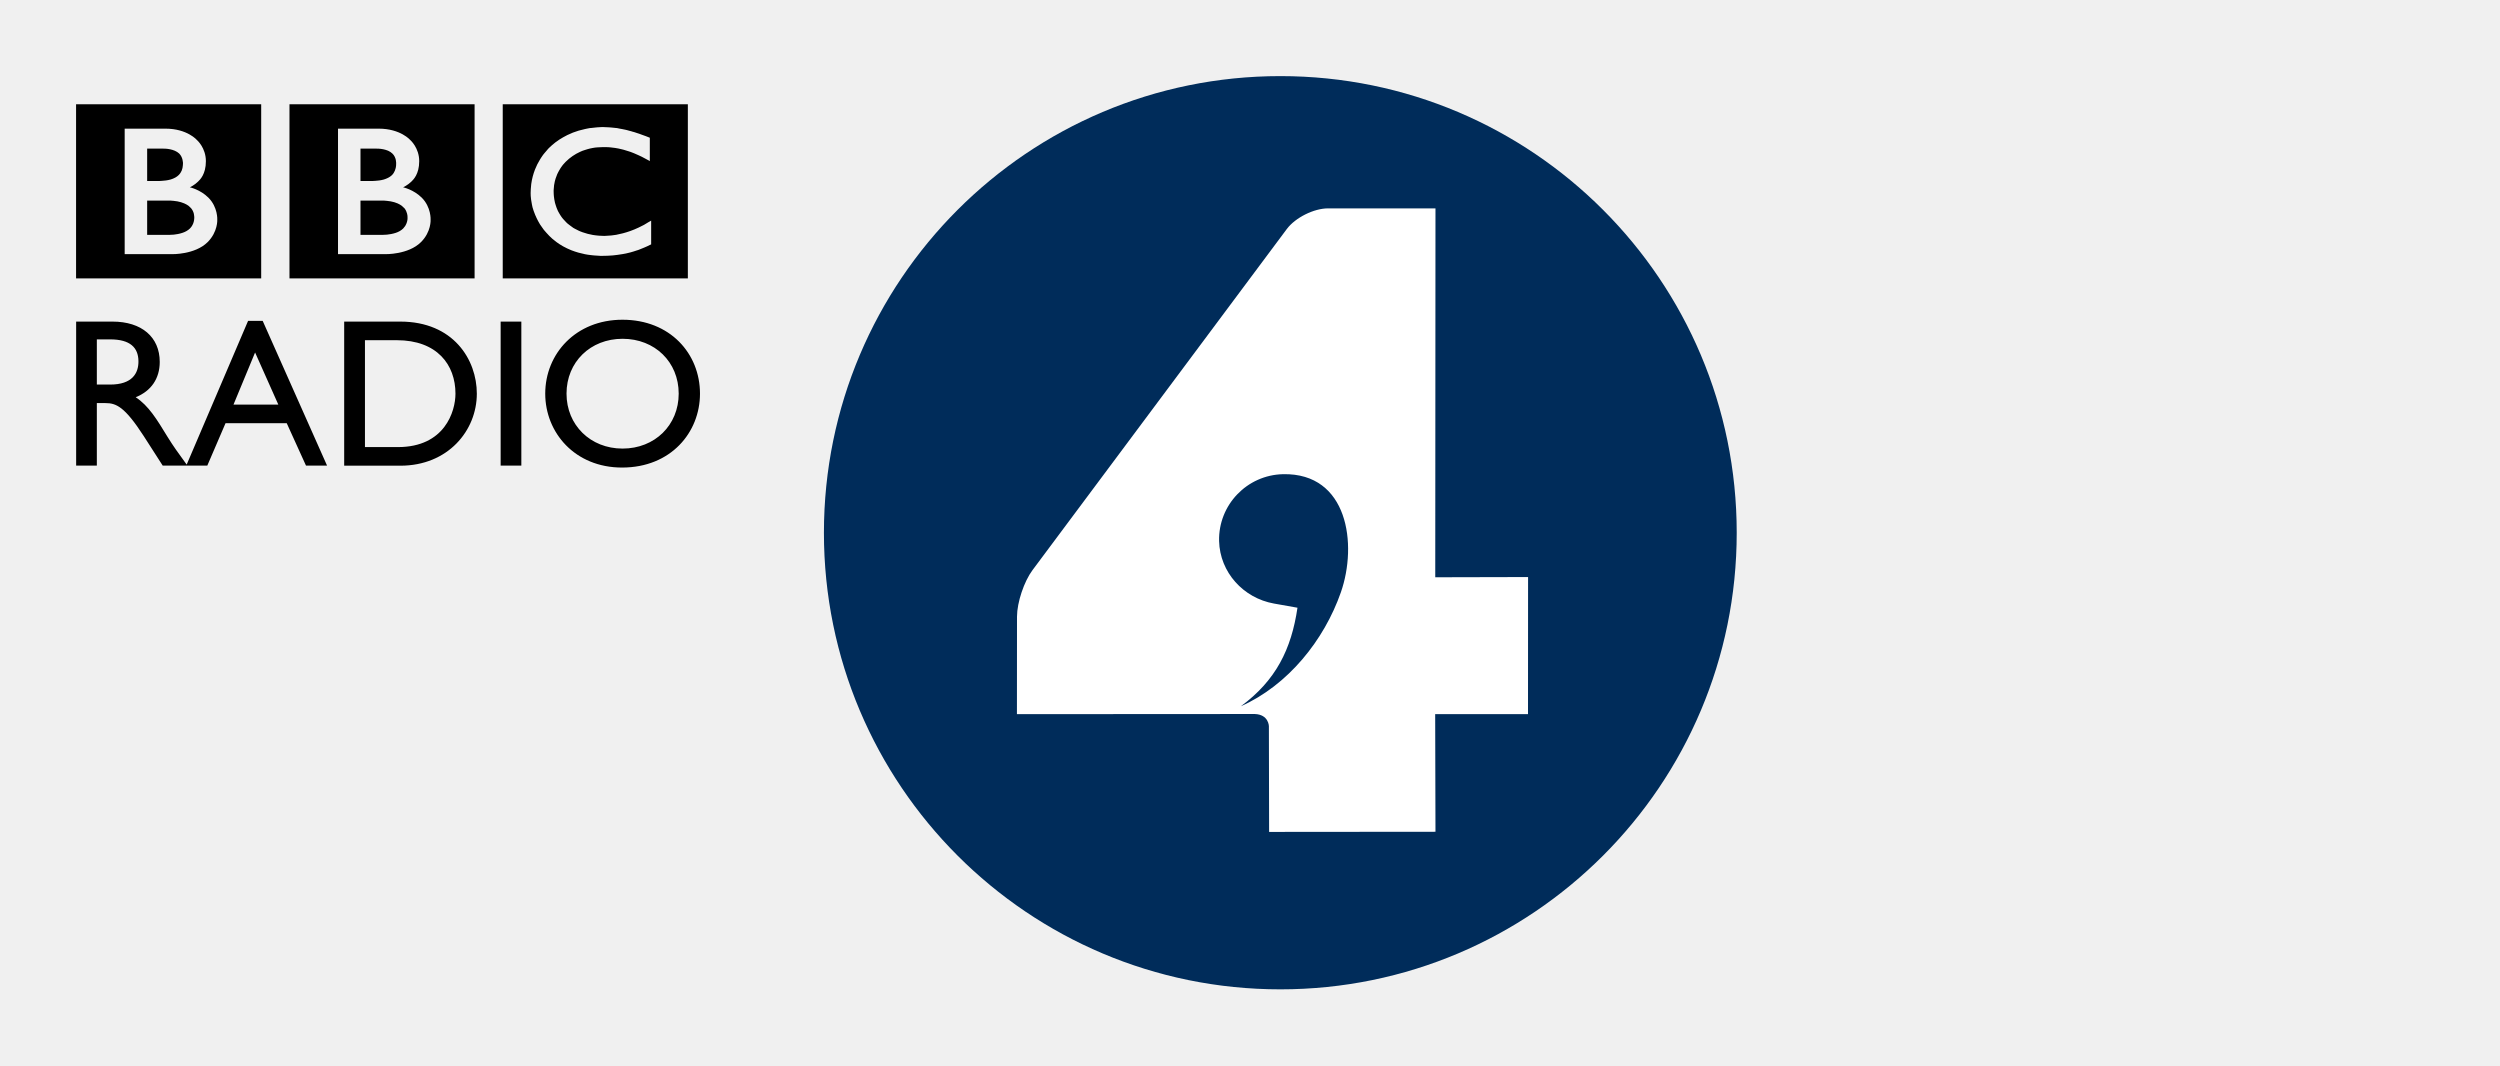
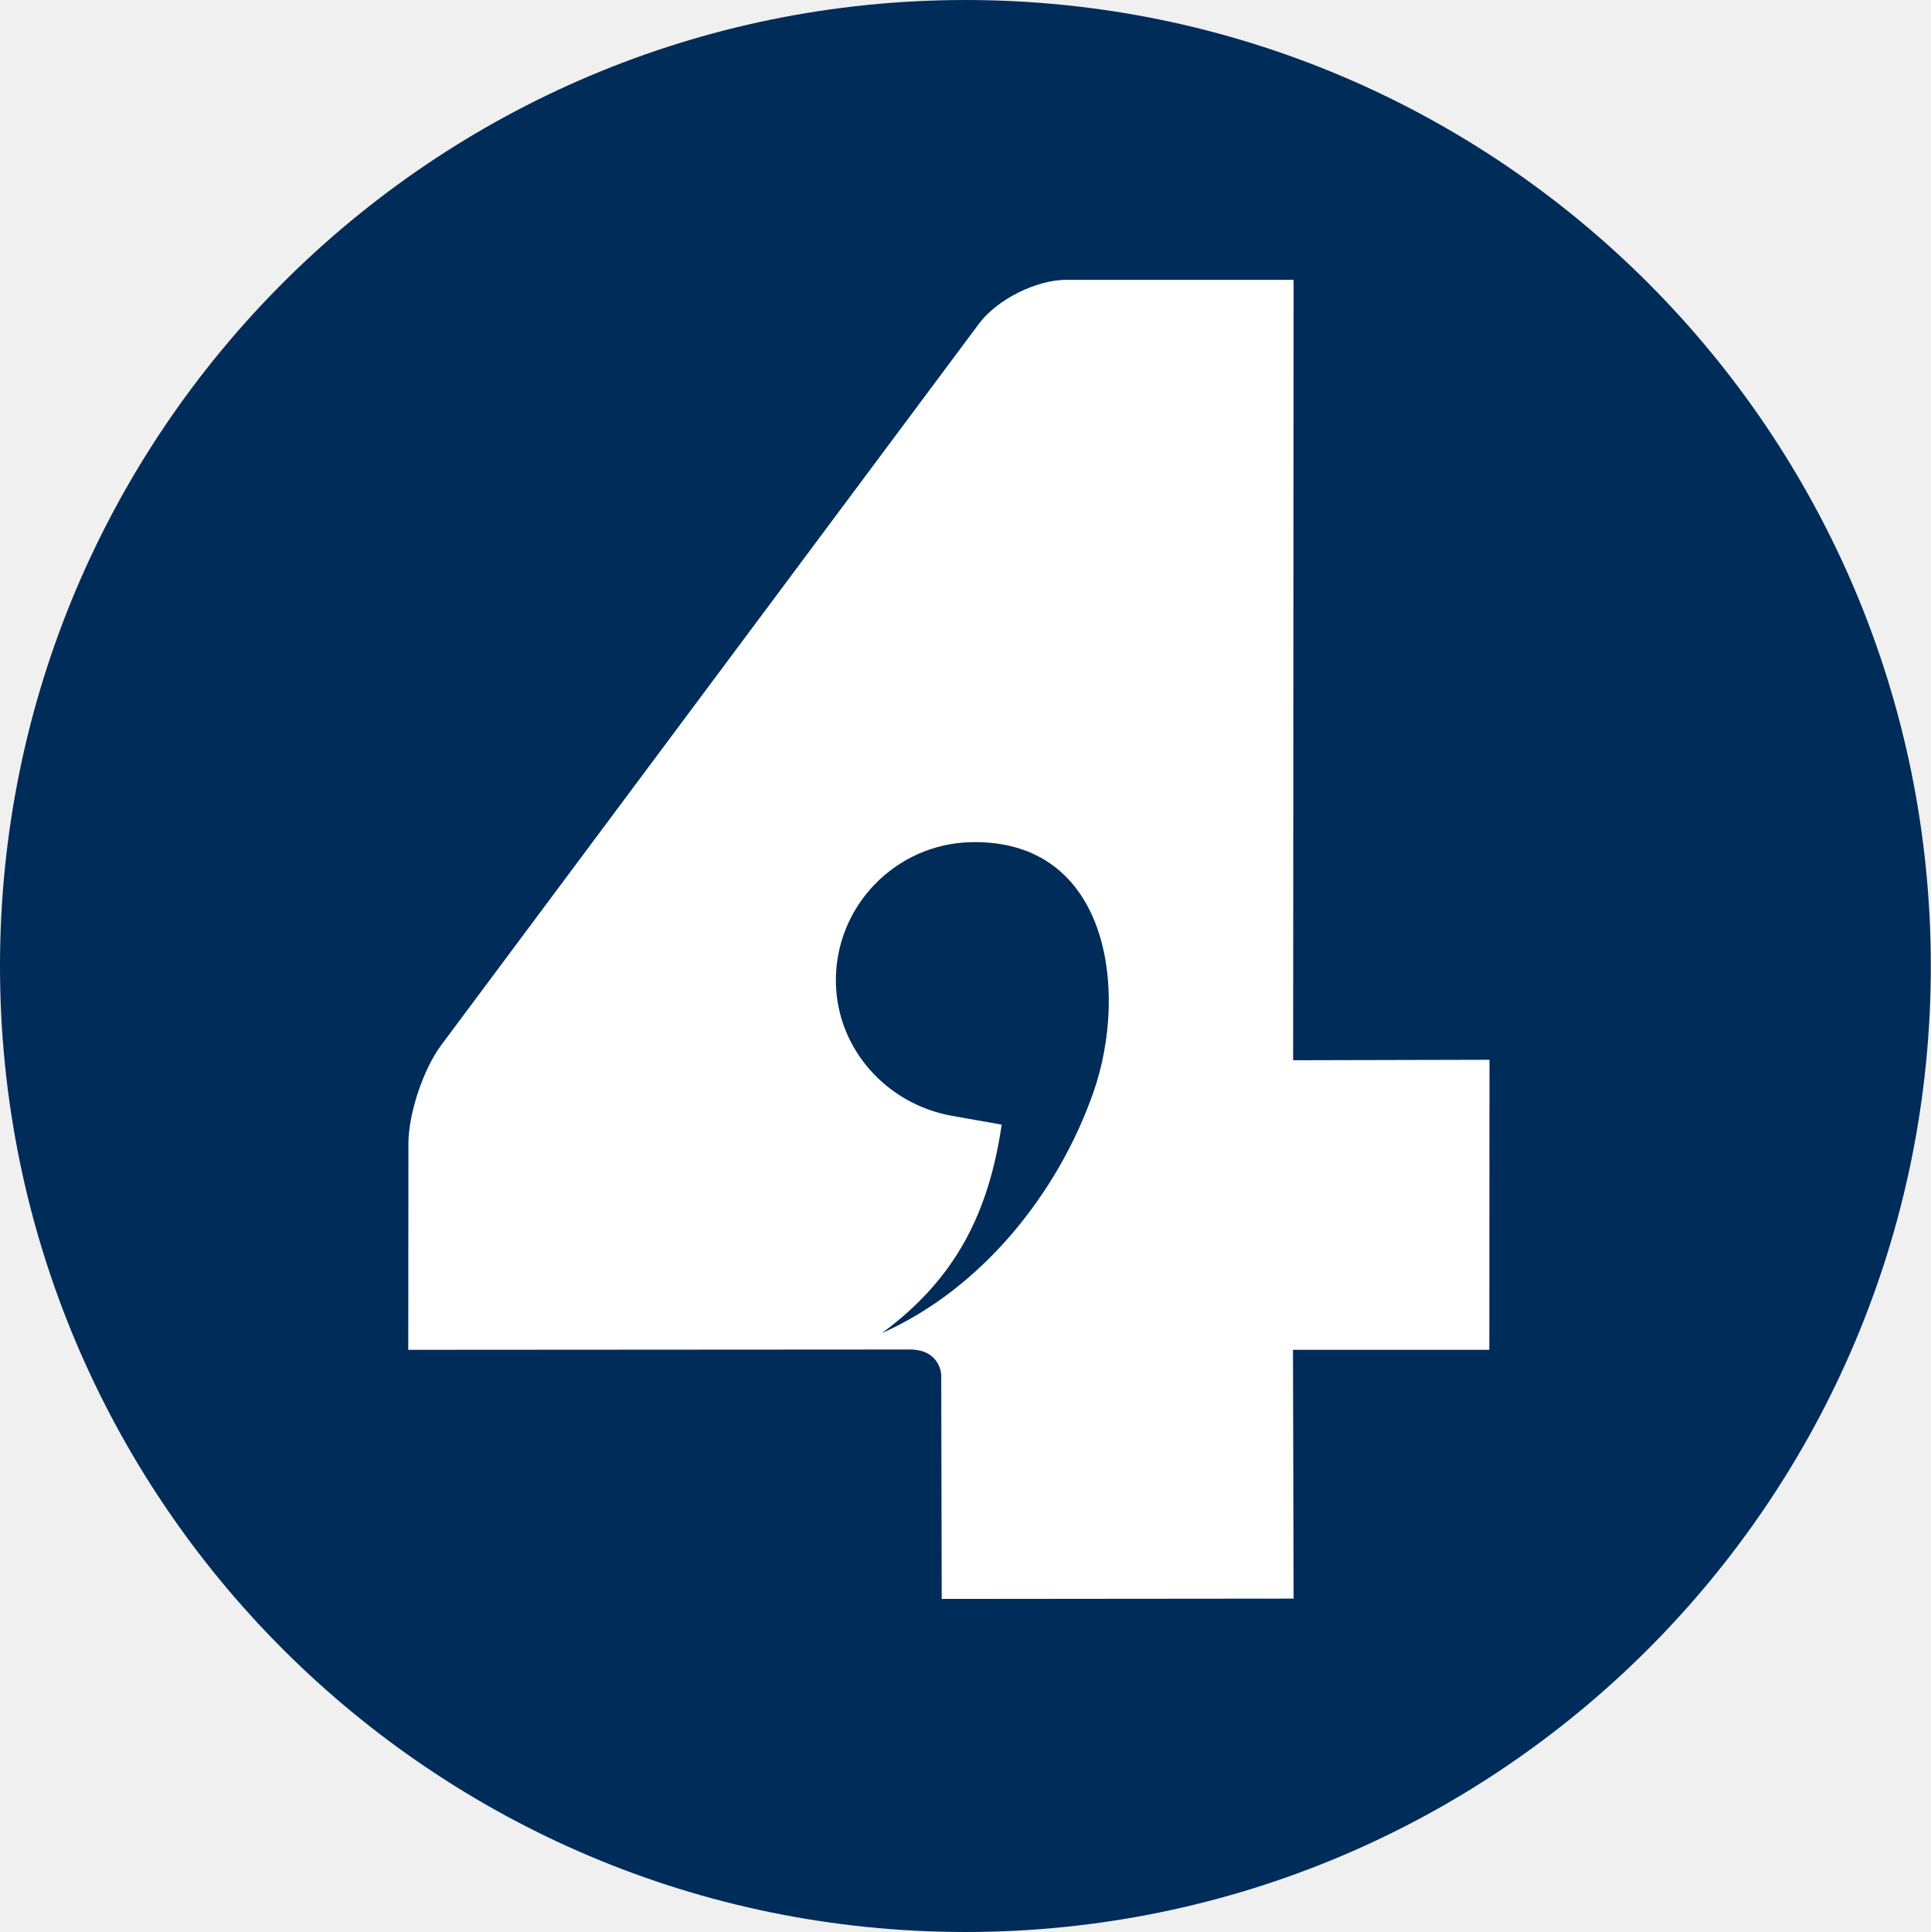
- <svg xmlns="http://www.w3.org/2000/svg" version="1.0" width="581.988" height="248.031" id="svg4069">
-   <defs id="defs4071" />
-   <g transform="translate(-19.71875,-182.1516)" id="layer1">
-     <g transform="matrix(0.5544991,0,0,0.5544991,26.49374,193.578)" id="g4127">
-       <rect width="224.353" height="276.172" x="408.663" y="61.913" id="rect4125" style="opacity:1;fill:#ffffff;fill-opacity:1;fill-rule:nonzero;stroke:none;marker:none;marker-start:none;marker-mid:none;marker-end:none;visibility:visible;display:inline;overflow:visible" />
-       <path d="M 19.719,23.156 L 19.719,96.281 L 97.438,96.281 L 97.438,23.156 L 19.719,23.156 z M 109.312,23.156 L 109.312,96.281 L 187.031,96.281 L 187.031,23.156 L 109.312,23.156 z M 198.844,23.156 L 198.844,96.281 L 276.562,96.281 L 276.562,23.156 L 198.844,23.156 z M 240.312,32.75 C 240.628,32.75 240.815,32.75 241.156,32.75 C 241.848,32.75 242.551,32.791 243.312,32.844 C 243.715,32.861 244.133,32.885 244.562,32.938 C 245.175,32.981 245.748,33.037 246.344,33.125 L 246.781,33.156 C 247.114,33.226 247.471,33.305 247.812,33.375 C 248.224,33.428 248.62,33.489 249.031,33.594 C 249.469,33.664 249.865,33.747 250.25,33.844 C 250.486,33.905 250.727,33.965 250.938,34 C 251.305,34.096 251.677,34.216 252.062,34.312 C 252.325,34.383 252.635,34.435 252.906,34.531 L 253.156,34.625 C 253.471,34.704 253.796,34.796 254.094,34.875 C 254.47,34.989 254.833,35.119 255.219,35.25 C 255.552,35.355 255.881,35.475 256.188,35.562 C 256.573,35.72 256.922,35.837 257.281,35.969 C 257.903,36.196 258.473,36.396 258.938,36.562 C 259.997,36.974 260.594,37.219 260.594,37.219 L 260.594,47.031 L 259.594,46.469 C 259.217,46.267 258.748,45.99 258.188,45.719 C 257.89,45.561 257.547,45.371 257.188,45.188 C 256.75,45.004 256.308,44.773 255.844,44.562 C 255.248,44.282 254.657,44.021 254,43.75 C 253.536,43.575 253.018,43.371 252.562,43.188 C 252.562,43.188 252.239,43.116 251.688,42.906 C 251.355,42.819 250.95,42.689 250.469,42.531 C 250.154,42.417 249.788,42.298 249.438,42.219 C 248.816,42.061 248.164,41.925 247.438,41.75 C 246.991,41.68 246.499,41.588 246,41.5 C 245.413,41.404 244.783,41.351 244.188,41.281 C 243.855,41.246 243.515,41.231 243.156,41.188 C 242.657,41.17 242.182,41.174 241.656,41.156 C 241.42,41.156 241.183,41.156 240.938,41.156 C 240.246,41.156 239.557,41.189 238.812,41.25 C 238.418,41.268 238.042,41.309 237.656,41.344 C 237.262,41.405 236.917,41.452 236.531,41.531 C 236.198,41.584 235.819,41.68 235.469,41.75 C 235.136,41.846 234.765,41.944 234.406,42.031 C 234.038,42.145 233.663,42.261 233.312,42.375 C 232.962,42.506 232.623,42.596 232.281,42.719 C 231.94,42.841 231.623,42.999 231.281,43.156 C 229.162,44.12 227.103,45.491 225.281,47.312 C 225.159,47.435 225.038,47.587 224.906,47.719 C 224.661,47.955 224.446,48.224 224.219,48.469 C 224.052,48.67 223.908,48.87 223.75,49.062 C 223.33,49.623 222.972,50.19 222.656,50.75 C 222.49,51.004 222.341,51.269 222.219,51.531 C 222.061,51.864 221.868,52.19 221.719,52.531 C 221.614,52.785 221.508,53.036 221.438,53.281 C 221.289,53.667 221.163,54.016 221.031,54.375 C 220.909,54.769 220.798,55.132 220.719,55.5 C 220.579,56.069 220.468,56.595 220.406,57.094 C 220.301,57.926 220.236,58.667 220.219,59.219 L 220.219,59.844 C 220.219,60.133 220.232,60.49 220.25,60.875 C 220.268,61.138 220.26,61.403 220.312,61.719 C 220.391,62.533 220.545,63.498 220.781,64.531 C 220.886,64.89 220.994,65.288 221.125,65.656 C 221.283,66.138 221.429,66.626 221.656,67.125 C 221.779,67.423 221.9,67.702 222.031,68 C 222.206,68.35 222.406,68.721 222.625,69.062 C 222.756,69.334 222.896,69.536 223.062,69.781 C 223.229,70.018 223.387,70.269 223.562,70.531 C 223.755,70.768 223.972,71.019 224.156,71.281 C 224.55,71.728 224.96,72.187 225.406,72.625 L 225.531,72.75 L 225.625,72.844 L 225.781,73 L 226.094,73.281 C 226.356,73.465 226.649,73.71 226.938,73.938 C 227.2,74.139 227.479,74.365 227.75,74.531 C 227.995,74.715 228.25,74.887 228.469,75.062 C 228.714,75.185 228.929,75.315 229.156,75.438 C 229.638,75.718 230.126,75.96 230.625,76.188 C 230.879,76.284 231.094,76.386 231.312,76.5 C 231.461,76.553 231.579,76.612 231.719,76.656 C 231.92,76.735 232.139,76.836 232.375,76.906 C 233.767,77.414 235.211,77.769 236.656,78.031 C 237.576,78.163 238.414,78.291 239.281,78.344 C 240.043,78.405 240.759,78.438 241.469,78.438 C 241.819,78.438 242.177,78.393 242.562,78.375 C 243.114,78.357 243.746,78.32 244.438,78.25 C 244.902,78.215 245.362,78.141 245.844,78.062 C 246.054,78.045 246.272,78.004 246.5,77.969 C 248.243,77.636 250.235,77.154 252.406,76.375 C 253.536,75.972 254.738,75.484 255.938,74.906 C 256.656,74.547 257.398,74.18 258.125,73.812 C 258.782,73.436 259.402,73.037 260.094,72.625 L 260.781,72.25 C 260.886,72.18 261.025,72.096 261.156,72 L 261.156,82 C 260.964,82.061 260.805,82.149 260.656,82.219 C 260.236,82.411 259.797,82.62 259.438,82.812 C 259.008,82.996 258.622,83.169 258.219,83.344 C 257.597,83.624 256.995,83.839 256.531,84.031 C 256.172,84.154 255.875,84.27 255.656,84.375 L 255.219,84.5 C 254.755,84.666 254.28,84.837 253.781,84.969 C 253.352,85.126 252.955,85.212 252.5,85.344 C 251.887,85.484 251.254,85.664 250.562,85.812 C 250.142,85.891 249.683,86.001 249.219,86.062 C 248.492,86.211 247.752,86.31 246.938,86.406 C 246.421,86.476 245.882,86.541 245.312,86.594 L 245.031,86.625 C 243.648,86.739 242.138,86.812 240.5,86.812 L 239.875,86.812 C 239.428,86.777 238.964,86.754 238.5,86.719 C 237.607,86.675 236.738,86.614 235.906,86.5 C 235.048,86.421 234.203,86.274 233.406,86.125 C 232.443,85.924 231.473,85.683 230.562,85.438 C 230.037,85.289 229.562,85.153 229.062,84.969 C 228.563,84.811 228.058,84.621 227.594,84.438 C 226.359,83.93 225.212,83.382 224.188,82.812 C 223.688,82.506 223.195,82.186 222.688,81.906 C 222.258,81.626 221.872,81.36 221.469,81.062 C 221.154,80.826 220.843,80.571 220.562,80.344 C 220.238,80.107 219.936,79.835 219.656,79.625 C 219.253,79.257 218.908,78.904 218.531,78.562 L 218.344,78.375 C 217.932,77.972 217.519,77.527 217.125,77.062 C 216.775,76.677 216.409,76.295 216.094,75.875 C 215.77,75.472 215.494,75.049 215.188,74.594 C 214.96,74.261 214.714,73.904 214.469,73.562 C 214.215,73.107 213.959,72.678 213.688,72.188 C 213.267,71.373 212.837,70.518 212.469,69.625 C 212.241,69.073 212.014,68.493 211.812,67.906 C 211.655,67.407 211.493,66.905 211.344,66.406 C 211.265,66.012 211.164,65.604 211.094,65.219 C 211.059,65.017 211.035,64.858 211,64.656 C 210.912,64.192 210.829,63.687 210.75,63.188 L 210.719,62.906 C 210.684,62.486 210.629,62.045 210.594,61.625 C 210.576,61.213 210.562,60.835 210.562,60.406 C 210.562,59.855 210.59,59.302 210.625,58.75 C 210.686,58.041 210.734,57.348 210.812,56.656 C 211.101,54.52 211.648,52.485 212.375,50.594 C 212.979,49.079 213.668,47.657 214.5,46.344 C 214.605,46.125 214.74,45.906 214.906,45.688 C 215.116,45.355 215.3,45.034 215.562,44.719 C 215.86,44.307 216.141,43.917 216.5,43.531 C 216.771,43.163 217.096,42.797 217.438,42.438 C 217.7,42.061 218.06,41.721 218.375,41.406 C 218.769,41.065 219.151,40.672 219.562,40.312 C 220.027,39.945 220.47,39.524 220.969,39.156 C 221.214,38.964 221.442,38.831 221.688,38.656 C 221.976,38.437 222.282,38.224 222.562,38.031 C 223.079,37.69 223.613,37.378 224.156,37.062 C 224.752,36.721 225.329,36.409 225.969,36.094 C 226.687,35.743 227.498,35.404 228.312,35.062 C 229.871,34.467 231.55,33.948 233.406,33.562 C 233.686,33.501 233.988,33.419 234.312,33.375 C 234.514,33.322 234.75,33.294 234.969,33.25 L 235.469,33.156 L 235.906,33.125 L 236.281,33.094 C 236.745,33.015 237.192,32.981 237.656,32.938 C 237.963,32.902 238.27,32.87 238.594,32.844 C 239.137,32.809 239.717,32.768 240.312,32.75 z M 40.125,33.406 L 57.25,33.406 C 66.436,33.406 70.5,38.219 70.5,38.219 C 70.5,38.219 74.219,41.449 74.219,47.062 C 74.219,52.597 71.696,54.884 70.969,55.594 C 69.463,57.109 67.5,58.031 67.5,58.031 C 67.5,58.031 71.849,58.96 75.281,62.375 C 79.301,66.403 79,71.625 79,71.625 C 79,71.625 79.303,76.679 74.969,81.031 C 69.636,86.355 59.969,86.094 59.969,86.094 L 40.125,86.094 L 40.125,33.406 z M 129.688,33.406 L 146.781,33.406 C 155.976,33.406 160.062,38.219 160.062,38.219 C 160.062,38.219 163.781,41.449 163.781,47.062 C 163.781,52.597 161.232,54.884 160.531,55.594 C 158.999,57.109 157.031,58.031 157.031,58.031 C 157.031,58.031 161.393,58.96 164.844,62.375 C 168.863,66.403 168.562,71.625 168.562,71.625 C 168.562,71.625 168.892,76.679 164.531,81.031 C 159.207,86.355 149.531,86.094 149.531,86.094 L 129.688,86.094 L 129.688,33.406 z M 49.562,41.781 L 49.562,55.375 L 54.094,55.375 C 54.094,55.375 54.396,55.393 54.781,55.375 C 55.096,55.375 55.497,55.348 55.812,55.312 C 56.732,55.26 58.034,55.132 59.312,54.781 C 59.575,54.702 59.8,54.601 60.062,54.531 C 61.061,54.163 62.037,53.651 62.781,52.906 C 63.403,52.311 63.782,51.653 64.062,51.031 C 64.378,50.252 64.496,49.508 64.531,49 C 64.575,48.483 64.594,48.219 64.594,48.219 L 64.594,47.625 C 64.532,47.047 64.402,46.058 63.938,45.156 C 63.71,44.701 63.412,44.247 63,43.844 C 62.475,43.362 61.862,42.985 61.188,42.688 C 59.909,42.136 58.462,41.883 57.219,41.812 C 56.693,41.777 56.198,41.781 55.812,41.781 L 49.562,41.781 z M 139.125,41.781 L 139.125,55.375 L 143.625,55.375 C 143.625,55.375 143.932,55.393 144.344,55.375 C 144.685,55.375 145.025,55.348 145.375,55.312 C 146.294,55.26 147.574,55.132 148.844,54.781 C 149.106,54.702 149.375,54.601 149.594,54.531 C 150.61,54.163 151.564,53.651 152.344,52.906 C 152.93,52.311 153.3,51.653 153.562,51.031 C 153.895,50.252 154.01,49.508 154.062,49 C 154.08,48.483 154.094,48.219 154.094,48.219 C 154.094,48.219 154.094,47.993 154.094,47.625 C 154.076,47.047 153.942,46.058 153.469,45.156 C 153.241,44.701 152.947,44.247 152.5,43.844 C 152.001,43.362 151.407,42.985 150.75,42.688 C 149.463,42.136 147.981,41.883 146.781,41.812 C 146.23,41.777 145.747,41.781 145.344,41.781 L 139.125,41.781 z M 49.562,63.625 L 49.562,78 L 58.906,78 C 58.906,78 59.1,77.969 59.406,77.969 C 59.704,77.951 60.176,77.924 60.719,77.906 C 61.735,77.792 63.048,77.594 64.344,77.156 C 65.508,76.78 66.647,76.179 67.531,75.312 C 67.873,74.953 68.147,74.6 68.375,74.25 C 69.093,73.103 69.269,71.952 69.312,71.312 C 69.348,70.997 69.344,70.812 69.344,70.812 L 69.344,70.5 C 69.309,70.22 69.279,69.672 69.156,69.094 C 68.99,68.411 68.658,67.619 68.062,66.875 C 67.966,66.744 67.819,66.631 67.688,66.5 C 67.425,66.237 67.164,65.969 66.875,65.75 C 66.35,65.382 65.764,65.061 65.125,64.781 C 64.276,64.413 63.328,64.139 62.312,63.938 C 61.796,63.841 61.239,63.754 60.688,63.719 C 60.328,63.666 59.944,63.66 59.594,63.625 C 59.27,63.607 58.909,63.625 58.594,63.625 L 49.562,63.625 z M 139.125,63.625 L 139.125,78 L 148.469,78 C 148.469,78 148.657,77.969 148.938,77.969 C 149.279,77.951 149.698,77.924 150.25,77.906 C 151.24,77.792 152.601,77.594 153.906,77.156 C 155.071,76.78 156.187,76.179 157.062,75.312 C 157.395,74.953 157.661,74.6 157.906,74.25 C 158.616,73.103 158.831,71.952 158.875,71.312 C 158.893,70.997 158.875,70.812 158.875,70.812 C 158.875,70.812 158.875,70.693 158.875,70.5 C 158.875,70.22 158.845,69.672 158.688,69.094 C 158.504,68.411 158.203,67.619 157.625,66.875 C 157.494,66.744 157.35,66.631 157.219,66.5 C 156.982,66.237 156.704,65.969 156.406,65.75 C 155.89,65.382 155.309,65.061 154.688,64.781 C 153.856,64.413 152.903,64.139 151.844,63.938 C 151.345,63.841 150.779,63.754 150.219,63.719 C 149.842,63.666 149.502,63.66 149.125,63.625 C 148.801,63.607 148.484,63.625 148.125,63.625 L 139.125,63.625 z M 249.125,113.625 C 229.518,113.616 216.688,127.904 216.688,144.656 C 216.687,161.058 229.182,175.688 248.938,175.688 C 269.411,175.688 281.656,160.962 281.656,144.656 C 281.656,127.817 269.073,113.625 249.125,113.625 z M 91.938,114.094 L 66.156,174.438 C 62.286,169.114 60.694,166.936 58.188,162.906 C 53.581,155.367 50.232,149.799 44.75,146.156 C 51.204,143.59 54.844,138.349 54.844,131.344 C 54.844,120.879 47.233,114.406 35,114.406 L 19.75,114.406 L 19.75,174.875 L 28.438,174.875 L 28.438,148.625 L 32.062,148.625 C 36.52,148.625 40.104,150.06 48.125,162.469 L 56.094,174.875 L 66.469,174.875 L 74.812,174.875 L 82.469,157.062 L 108.156,157.062 L 116.25,174.875 L 125.094,174.875 L 98.062,114.094 L 91.938,114.094 z M 132.281,114.406 L 132.281,174.906 L 155.875,174.906 C 175.832,174.906 187.969,160.191 187.969,144.656 C 187.969,130.409 178.143,114.406 155.812,114.406 L 132.281,114.406 z M 197.969,114.406 L 197.969,174.875 L 206.656,174.875 L 206.656,114.406 L 197.969,114.406 z M 249.156,121.625 C 262.712,121.625 272.719,131.363 272.719,144.656 C 272.719,157.862 262.712,167.719 249.156,167.719 C 235.662,167.719 225.625,157.853 225.625,144.656 C 225.625,131.363 235.671,121.625 249.156,121.625 z M 28.438,121.875 L 34.031,121.875 C 42.438,121.875 45.836,125.325 45.906,131 C 45.976,136.07 43.322,140.844 34.031,140.844 L 28.438,140.844 L 28.438,121.875 z M 141,122.219 L 154.344,122.219 C 171.297,122.219 179,132.528 179,144.656 C 179,152.126 174.486,167.094 154.844,167.094 L 141,167.094 L 141,122.219 z M 94.875,127.375 L 104.625,149.25 L 85.812,149.25 L 94.875,127.375 z" id="path352" style="fill:#000000;fill-opacity:1;fill-rule:evenodd" />
-       <path d="M 525.312,11.344 C 419.467,11.344 333.688,97.182 333.688,203.062 C 333.687,308.943 419.467,394.75 525.312,394.75 C 631.132,394.75 716.906,308.943 716.906,203.062 C 716.906,97.182 631.132,11.344 525.312,11.344 z M 545.375,66.875 L 590.438,66.875 L 590.344,221.75 L 629.312,221.656 L 629.281,279.219 L 590.312,279.219 L 590.438,328.594 L 520.594,328.656 L 520.5,284.25 C 520.5,284.25 520.43,279.358 514.562,279.156 L 414.719,279.219 L 414.75,238.25 C 414.768,232.278 417.717,223.491 421.281,218.719 L 528.031,75.531 C 531.613,70.75 539.403,66.857 545.375,66.875 z M 526.469,178.469 C 511.31,178.793 499.243,191.373 499.594,206.531 C 499.927,219.684 509.77,230.478 522.625,232.781 L 532.5,234.531 C 529.925,252.001 523.413,265.1 508.719,275.906 C 528.518,267.114 543.704,248.151 550.719,228.062 C 557.742,207.948 553.747,177.917 526.469,178.469 z" id="path376" style="fill:#002c5a" />
-     </g>
+ <svg xmlns="http://www.w3.org/2000/svg" xml:space="preserve" width="56.222mm" height="56.25mm" version="1.1" style="shape-rendering:geometricPrecision; text-rendering:geometricPrecision; image-rendering:optimizeQuality; fill-rule:evenodd; clip-rule:evenodd" viewBox="0 0 6022.29 6025.24">
+   <defs>
+     <style type="text/css">
+    
+     .fil1 {fill:#002C5A}
+     .fil0 {fill:white;fill-rule:nonzero}
+    
+   </style>
+   </defs>
+   <g>
+     <rect class="fil0" x="1178.24" y="794.7" width="3525.71" height="4340.04" />
+     <path class="fil1" d="M3011.39 0c-1663.36,0 -3011.39,1348.95 -3011.39,3012.87 0,1663.91 1348.03,3012.37 3011.39,3012.37 1662.96,0 3010.91,-1348.46 3010.91,-3012.37 0,-1663.92 -1347.95,-3012.87 -3010.91,-3012.87zm315.28 872.68l708.16 0 -1.48 2433.86 612.4 -1.48 -0.49 904.6 -612.4 0 1.97 775.92 -1097.6 0.99 -1.47 -697.85c0,0 -1.11,-76.89 -93.31,-80.05l-1569.05 0.99 0.48 -643.83c0.28,-93.85 46.64,-231.94 102.65,-306.94l1677.58 -2250.19c56.28,-75.13 178.7,-136.3 272.56,-136.03zm-297.12 1753.69c-238.21,5.09 -427.84,202.79 -422.33,441 5.23,206.7 159.91,376.33 361.93,412.52l155.19 27.5c-40.46,274.55 -142.81,480.39 -373.73,650.21 311.15,-138.17 549.8,-436.17 660.03,-751.86 110.37,-316.11 47.58,-788.04 -381.1,-779.37z" />
  </g>
</svg>
